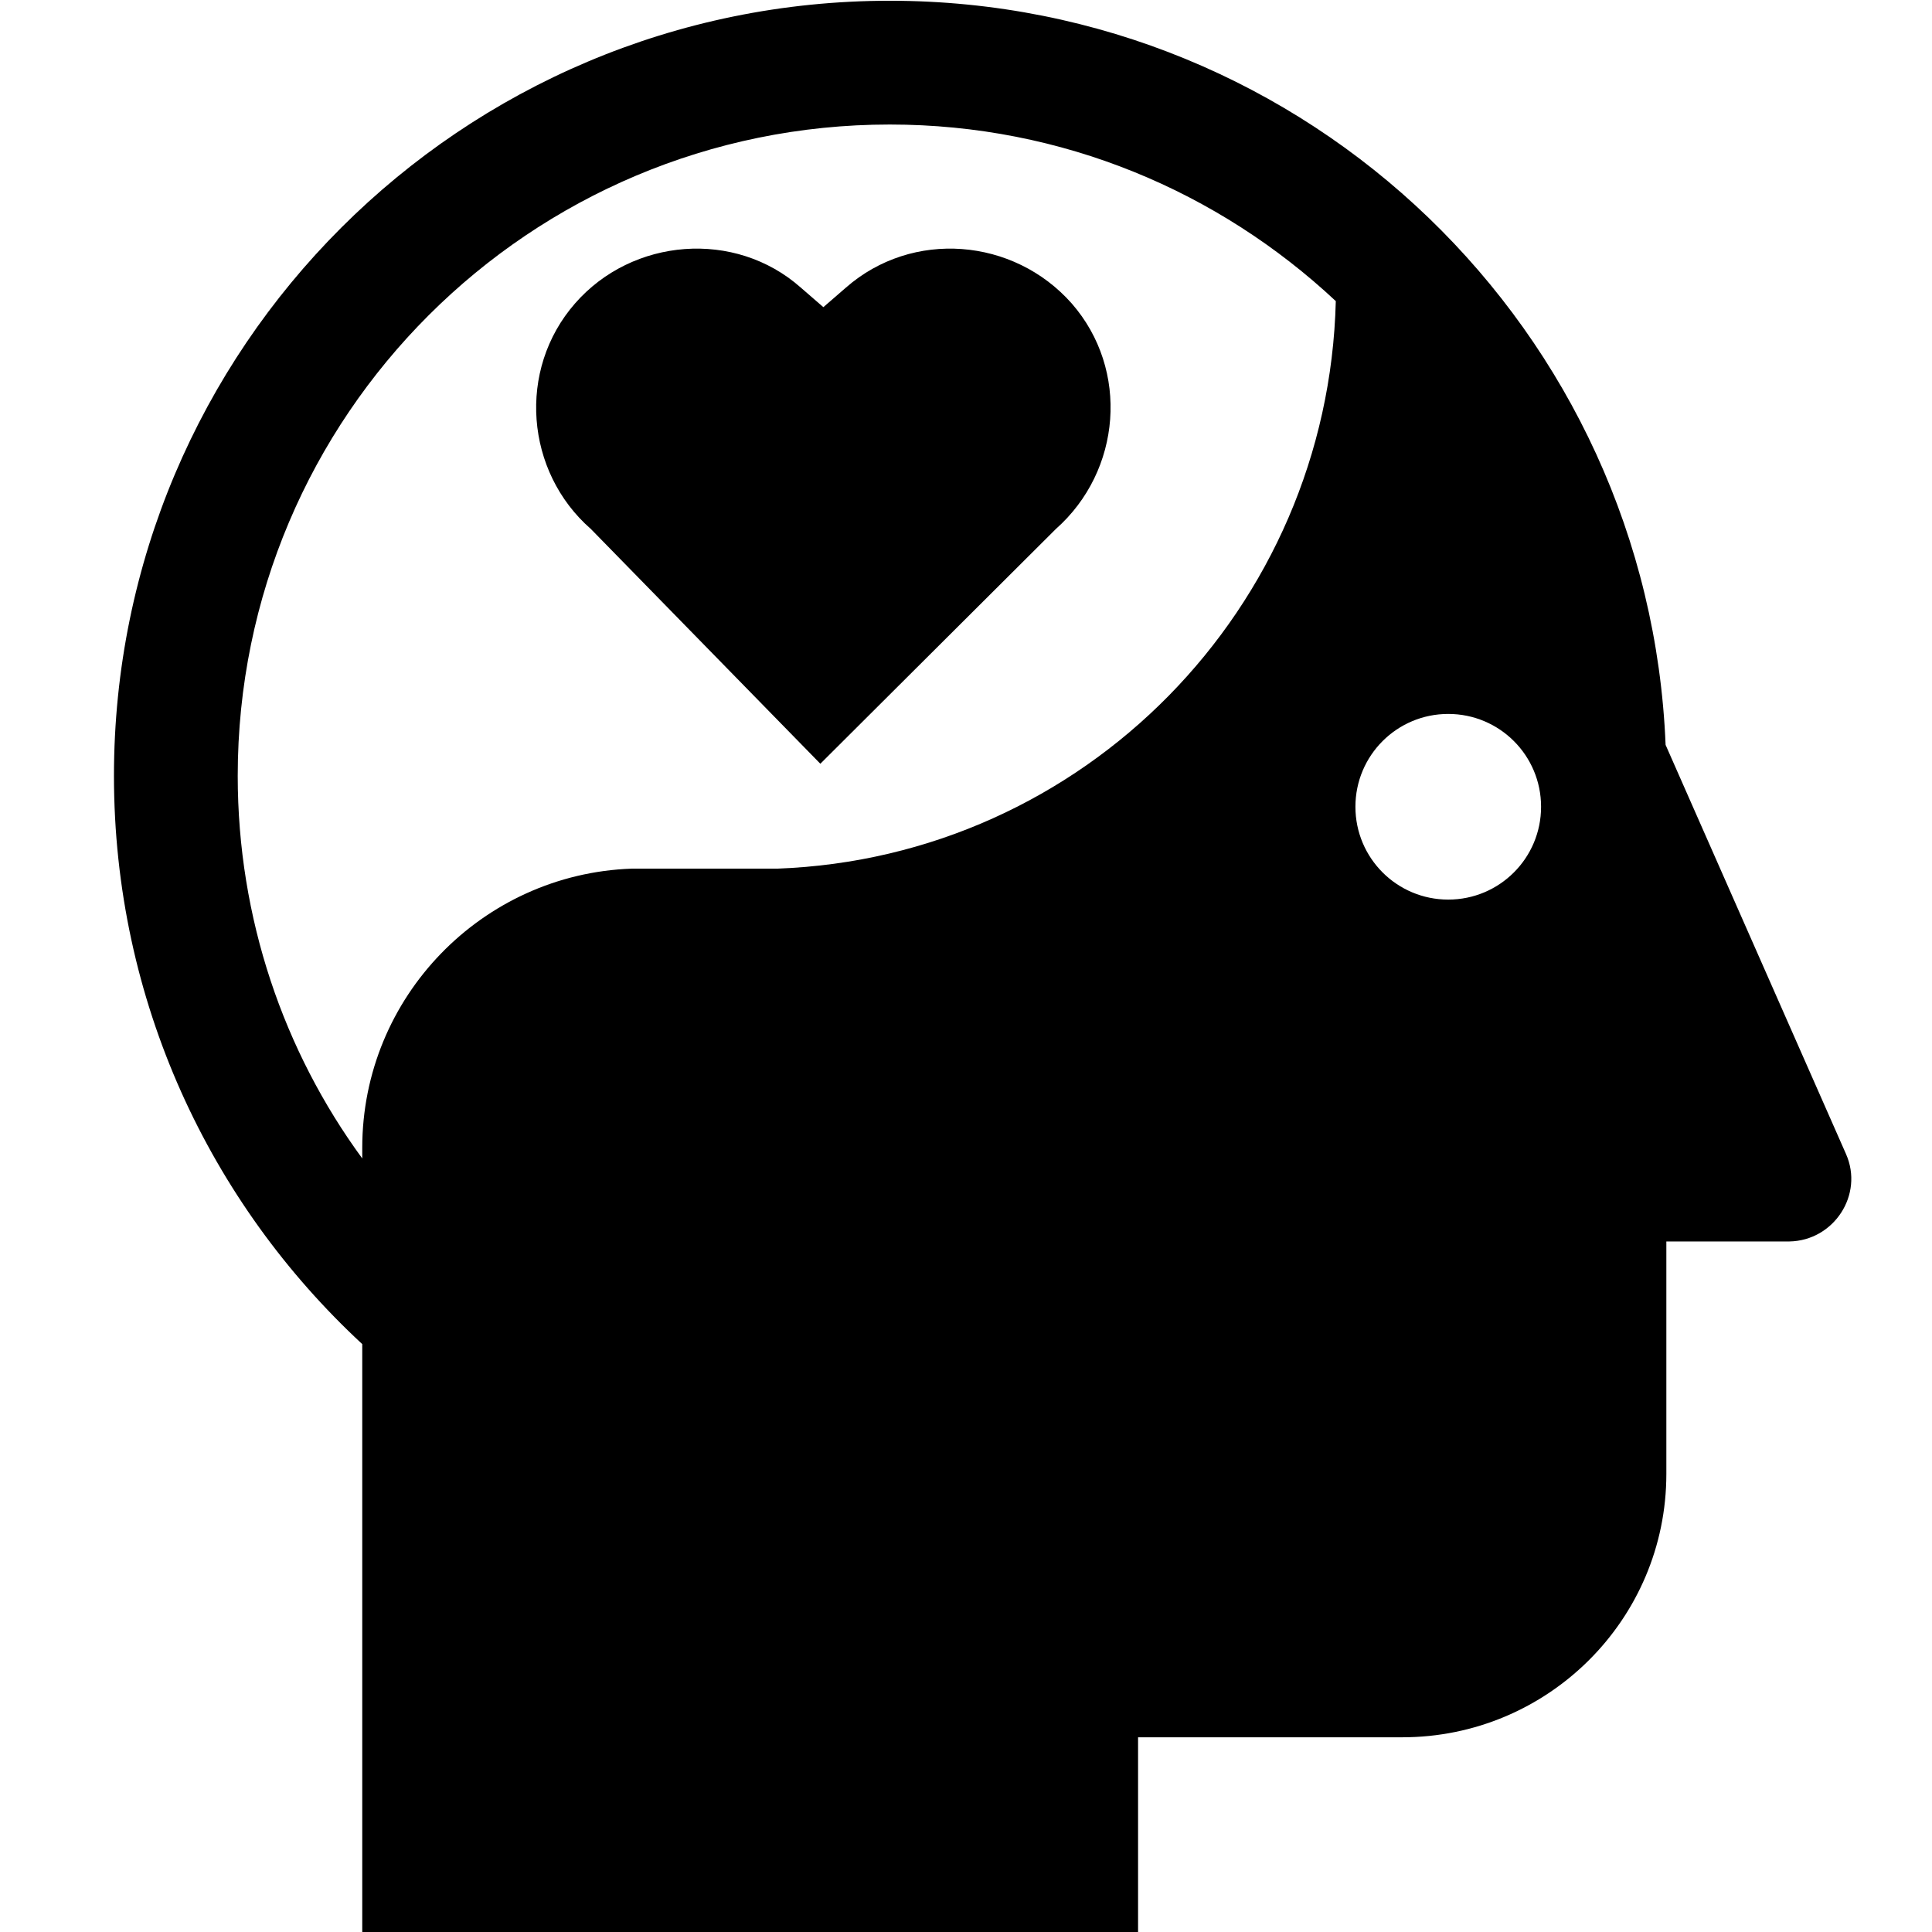
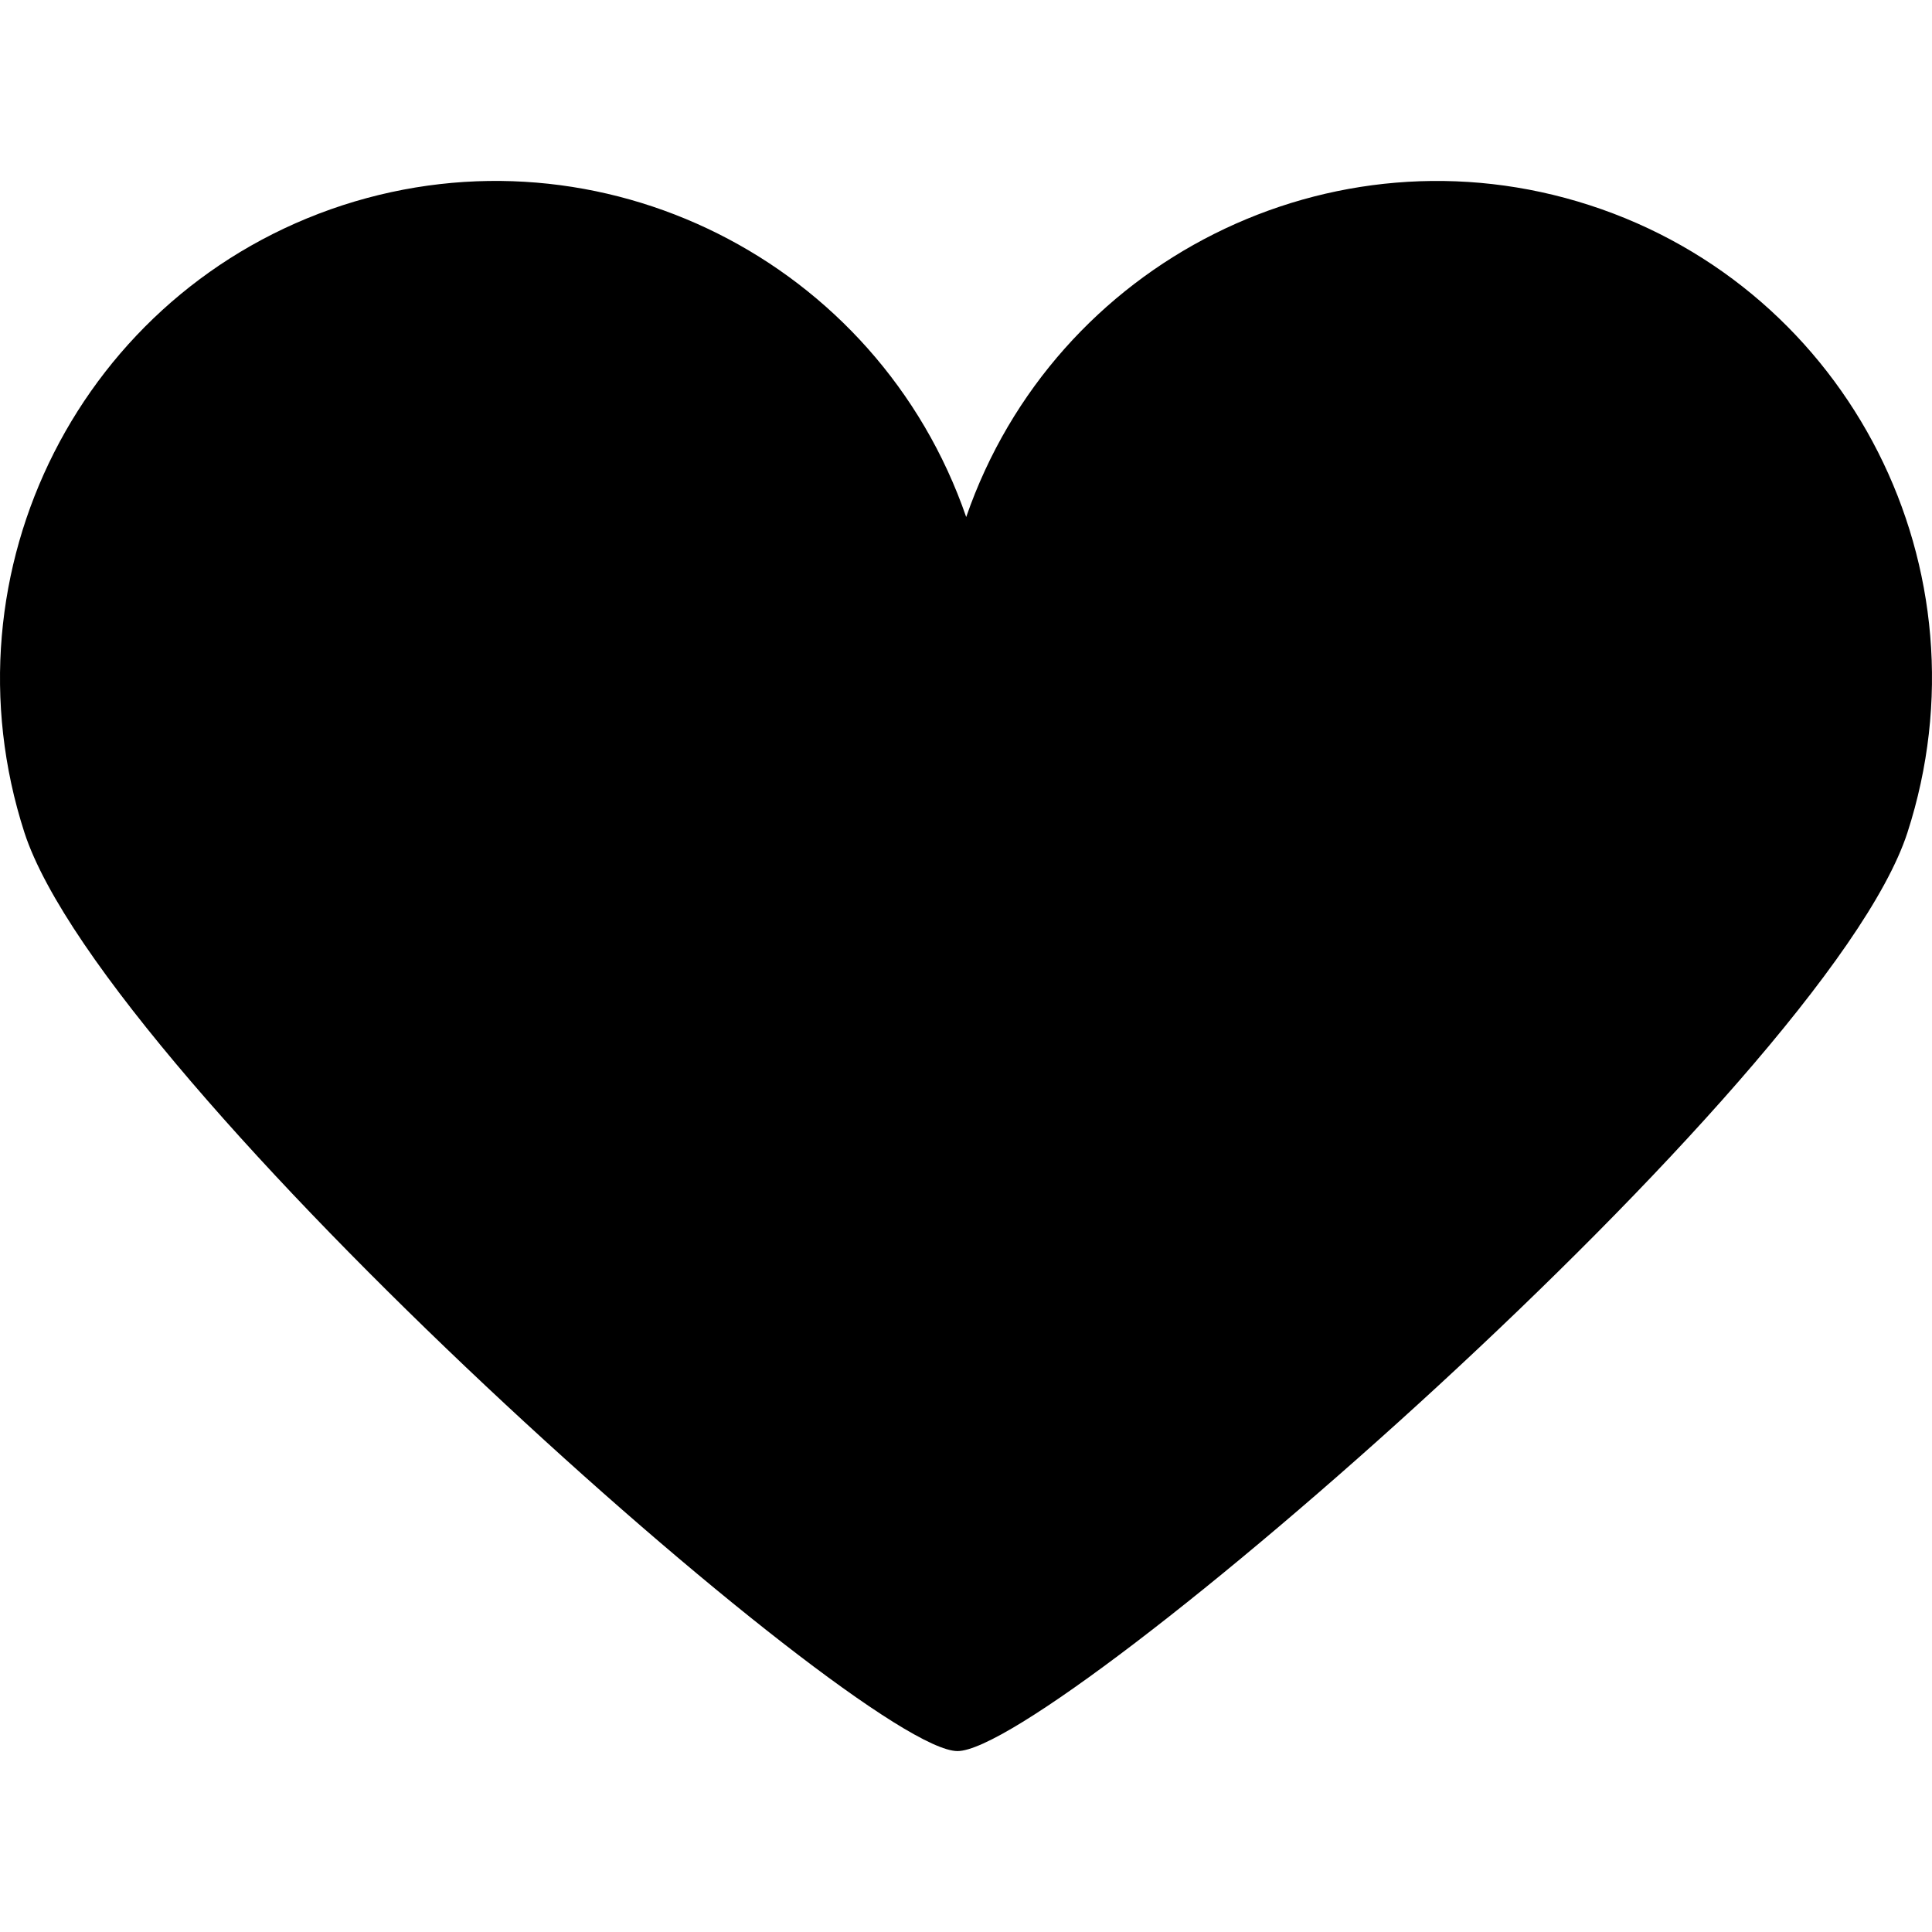
- <svg xmlns="http://www.w3.org/2000/svg" version="1.2" baseProfile="tiny" x="0px" y="0px" viewBox="0 0 256 256" xml:space="preserve">
-   <path d="M244.6,152.9l-23.9-54.2l0,0c-2.2-54.8-47.3-98.6-102.8-98.6c-56.8,0-102.8,46-102.8,102.7c0,29.8,12.7,56.6,32.9,75.3V256  h102.8v-25.8h35c19.3,0,35-15.6,35-34.9v-30.8h16.3C243,164.4,247,158.3,244.6,152.9z M103,115.1l-19.3,0c-19.8,0.7-35.7,17-35.7,37  c0,0.5,0,0.9,0,1.4c-10.4-14.2-16.5-31.8-16.5-50.7c0-47.7,38.7-86.3,86.4-86.3c22.9,0,43.6,8.9,59.1,23.4  C176,80.6,143.6,113.6,103,115.1z M191.9,119.2c-6.8,0-12.3-5.5-12.3-12.3s5.5-12.3,12.3-12.3c6.8,0,12.3,5.5,12.3,12.3  S198.7,119.2,191.9,119.2z M139.9,70.1c8.7-7.7,9.8-21.1,2.1-29.9l0,0c-7.7-8.7-21.1-9.8-29.9-2.1l-3,2.6l-3-2.6  c-8.7-7.7-22.3-6.6-29.9,2.1l0,0c-7.7,8.8-6.6,22.3,2.1,29.9l30.4,31.1L139.9,70.1z" />
+ <svg xmlns="http://www.w3.org/2000/svg" version="1.1" id="Capa_1" x="0px" y="0px" width="544.582px" height="544.582px" viewBox="0 0 544.582 544.582" style="enable-background:new 0 0 544.582 544.582;" xml:space="preserve">
+   <g>
+     <path d="M448.069,57.839c-72.675-23.562-150.781,15.759-175.721,87.898C247.41,73.522,169.303,34.277,96.628,57.839   C23.111,81.784-16.975,160.885,6.894,234.708c22.95,70.38,235.773,258.876,263.006,258.876   c27.234,0,244.801-188.267,267.751-258.876C561.595,160.732,521.509,81.631,448.069,57.839z" />
+   </g>
+   <g>
+ </g>
+   <g>
+ </g>
+   <g>
+ </g>
+   <g>
+ </g>
+   <g>
+ </g>
+   <g>
+ </g>
+   <g>
+ </g>
+   <g>
+ </g>
+   <g>
+ </g>
+   <g>
+ </g>
+   <g>
+ </g>
+   <g>
+ </g>
+   <g>
+ </g>
+   <g>
+ </g>
+   <g>
+ </g>
</svg>
